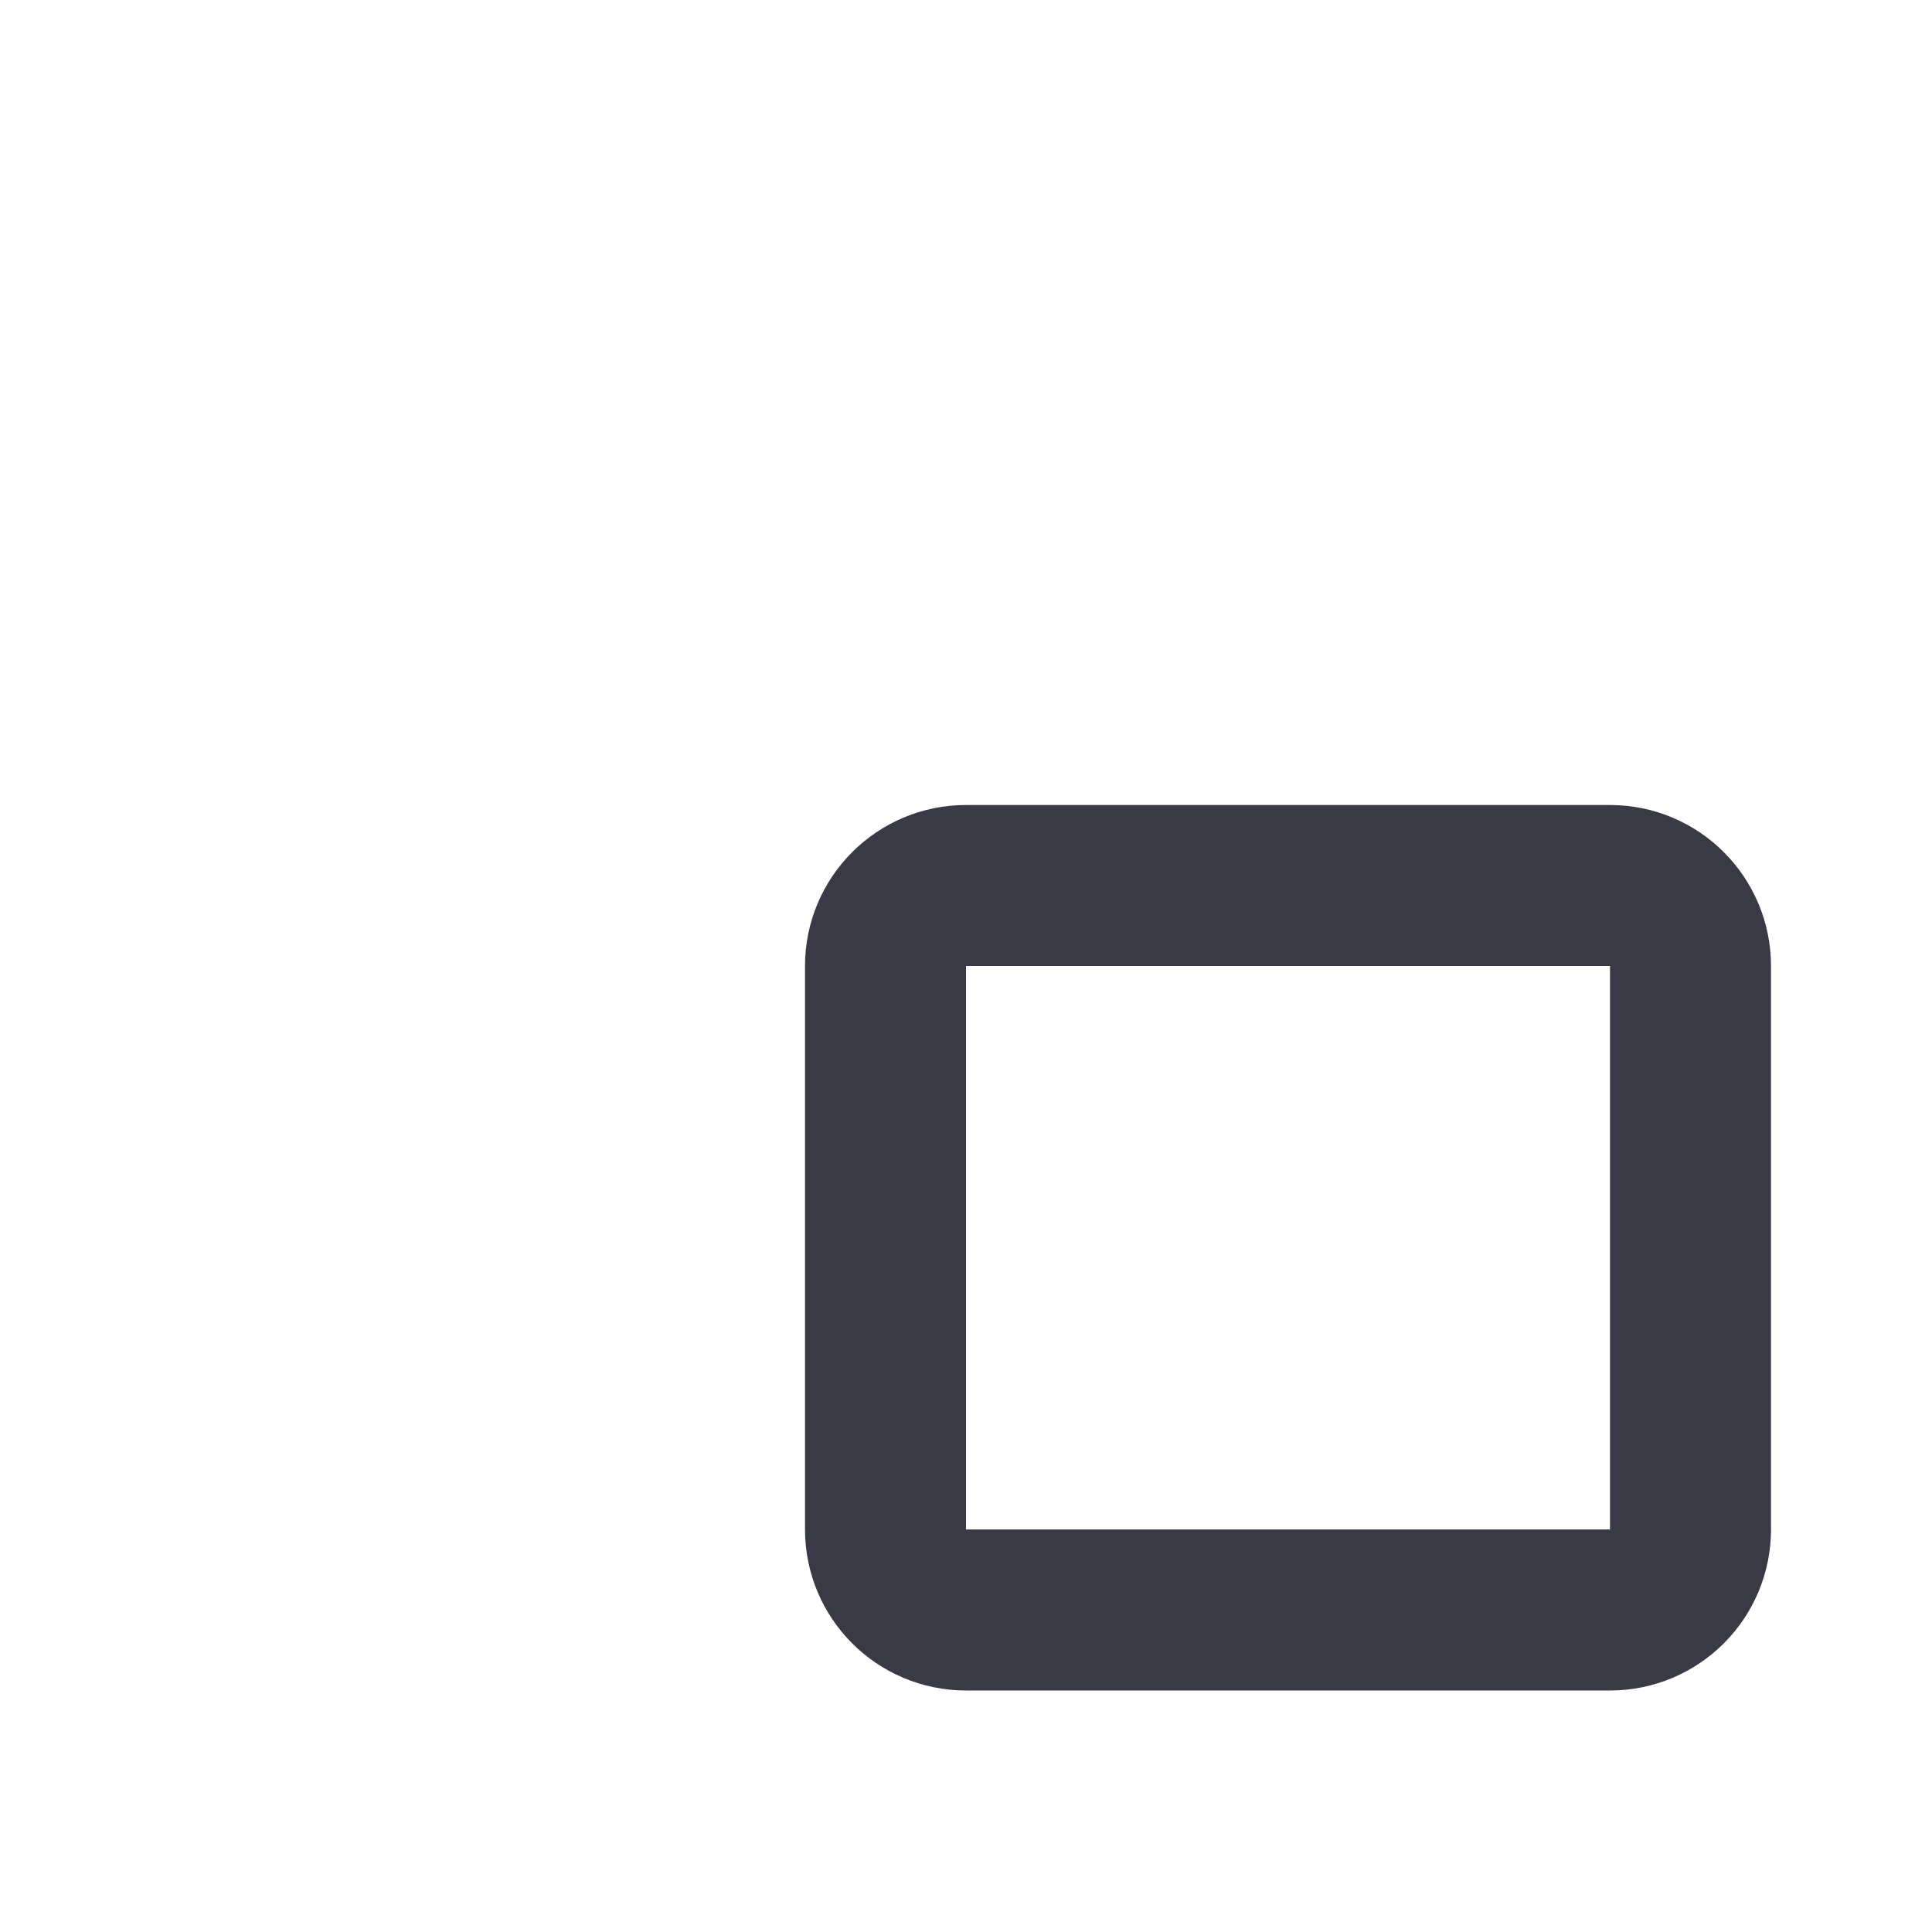
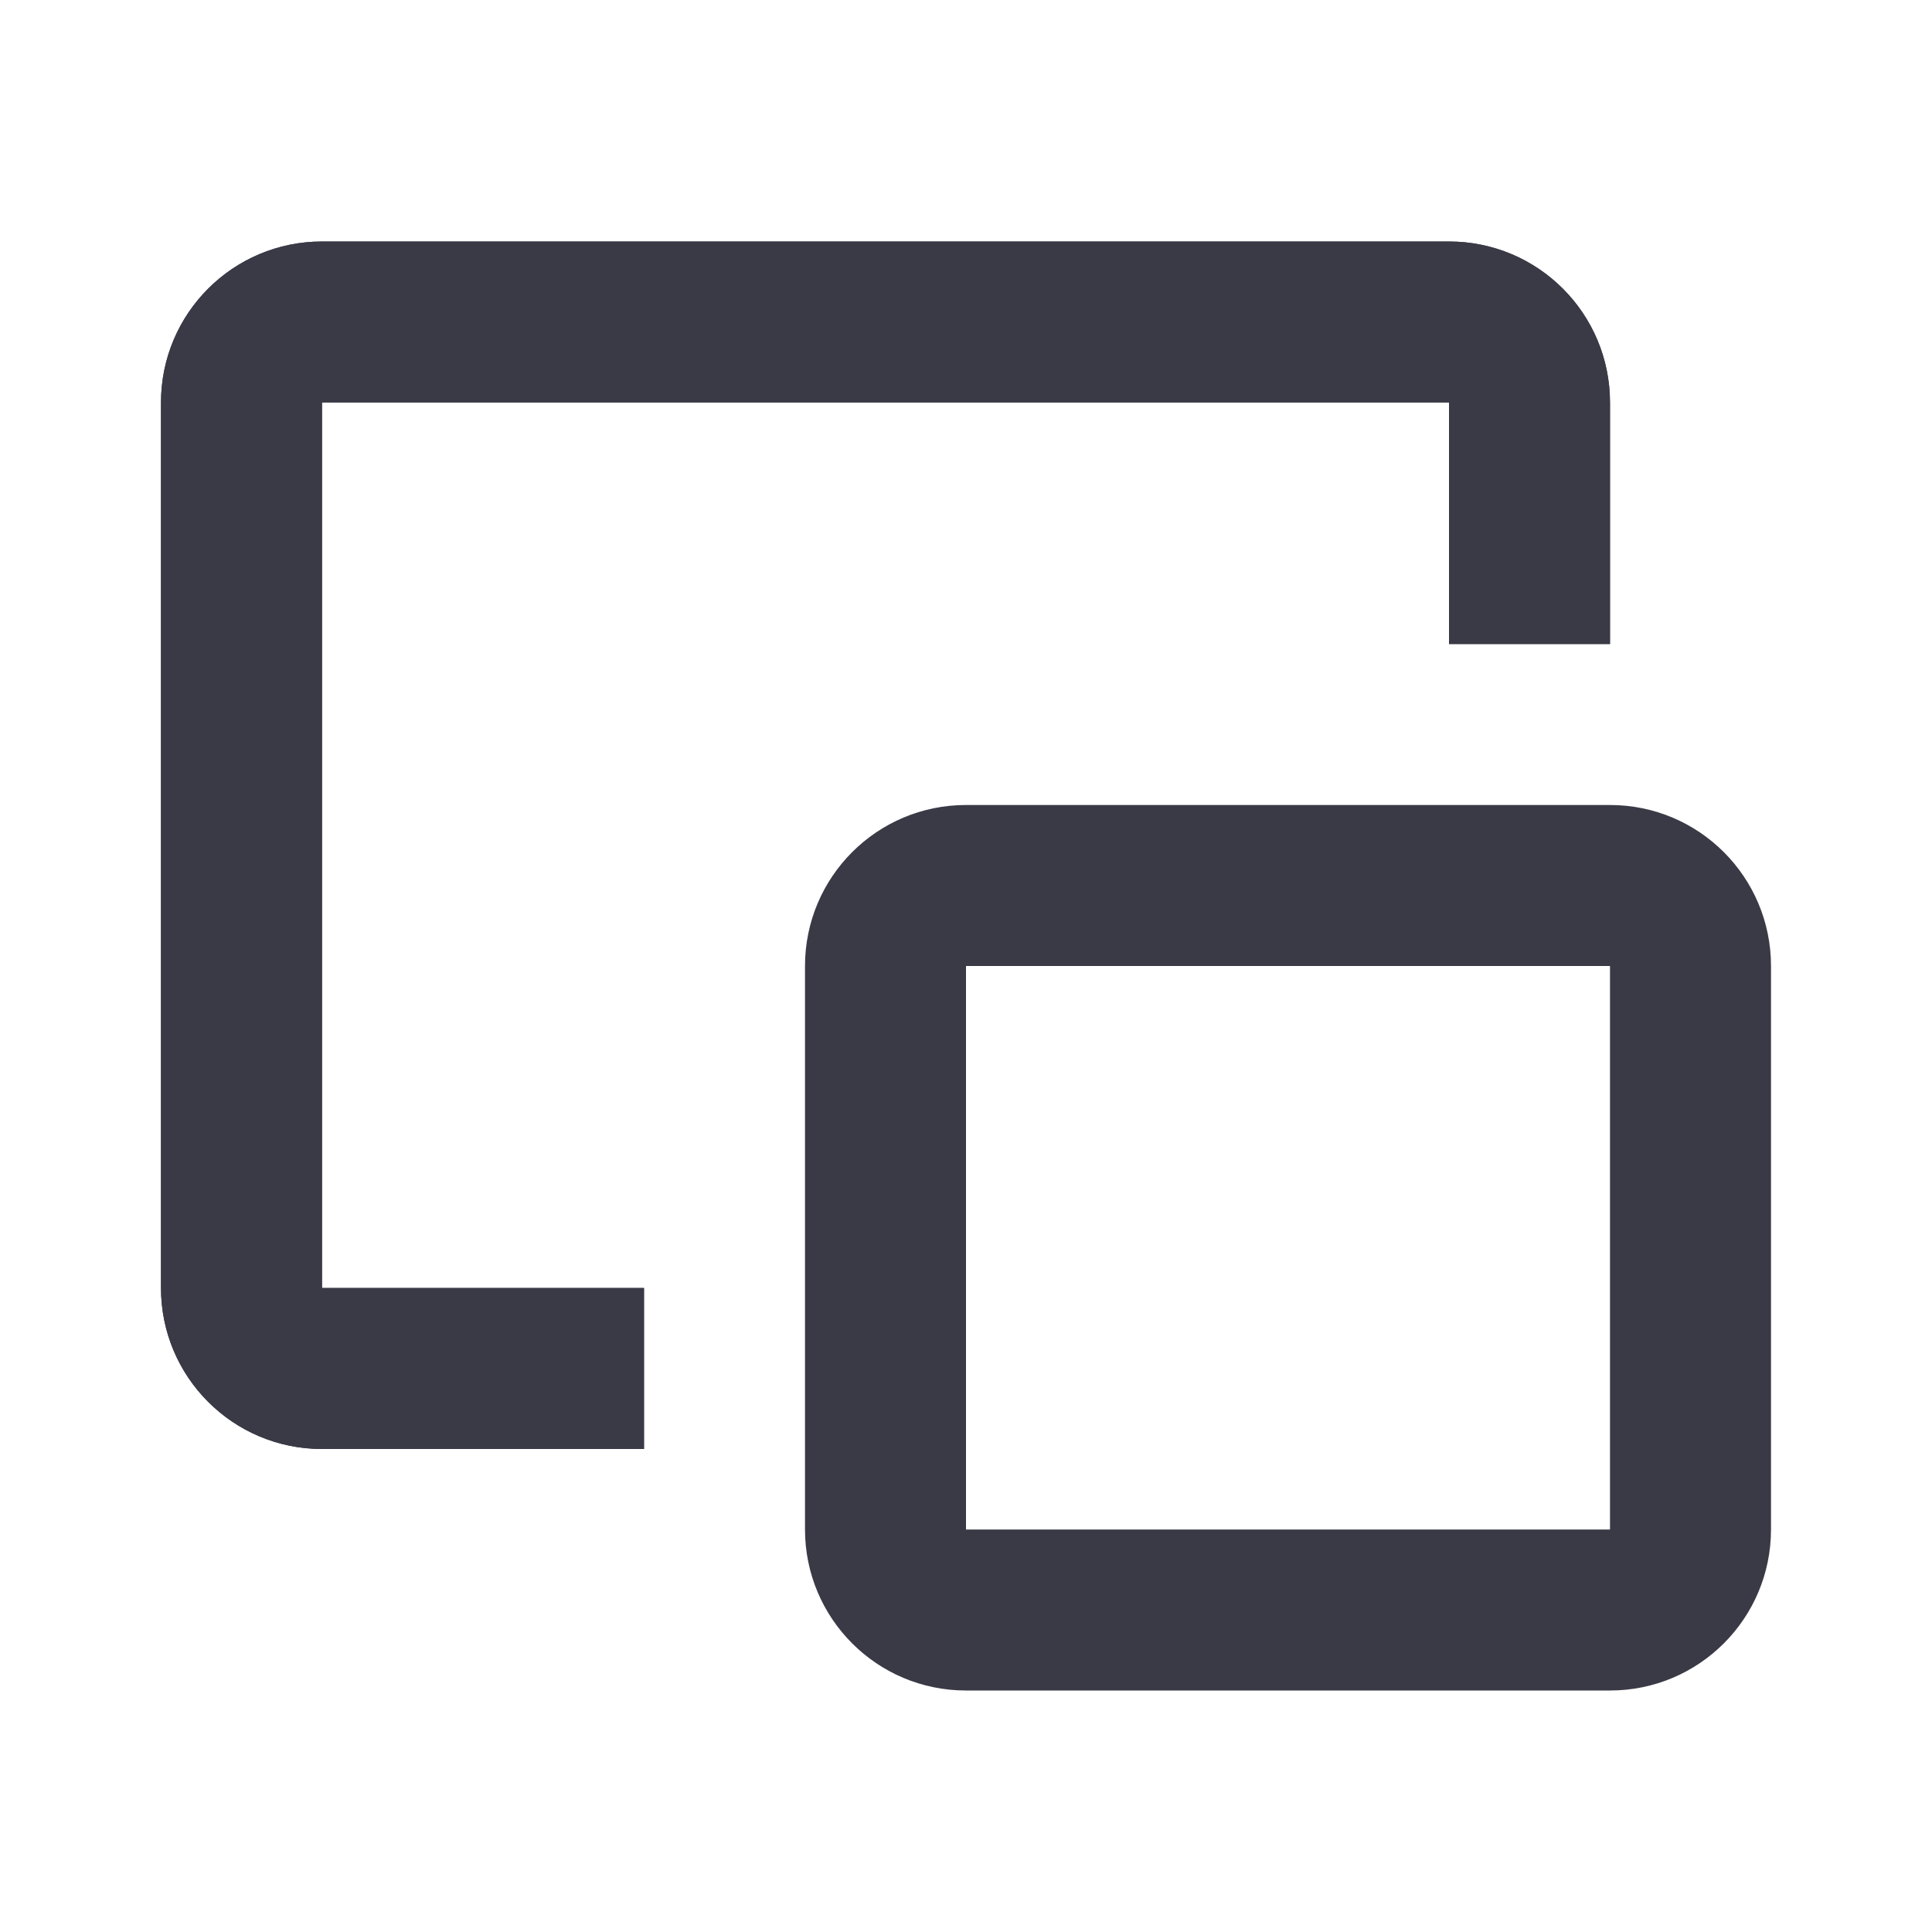
<svg xmlns="http://www.w3.org/2000/svg" width="24" height="24" viewBox="0 0 24 24" fill="none">
-   <path d="M11 12C11 11.448 11.448 11 12 11H20C20.552 11 21 11.448 21 12V19C21 19.552 20.552 20 20 20H12C11.448 20 11 19.552 11 19V12Z" stroke="#3A3A47" stroke-width="2" />
+   <path fill-rule="evenodd" clip-rule="evenodd" d="M4 5H18V8H20V5C20 3.895 19.105 3 18 3H4C2.895 3 2 3.895 2 5V16C2 17.105 2.895 18 4 18H8V16H4L4 5Z" fill="#3A3A47" />
+   <path fill-rule="evenodd" clip-rule="evenodd" d="M10 19C10 20.105 10.895 21 12 21H20C21.105 21 22 20.105 22 19V12C22 10.895 21.105 10 20 10H12C10.895 10 10 10.895 10 12V19ZM20 19V12H12V19H20ZM4 5L4 16H8V18H4C2.895 18 2 17.105 2 16V5C2 3.895 2.895 3 4 3H18C19.105 3 20 3.895 20 5V8H18V5H4Z" fill="#3A3A47" />
</svg>
